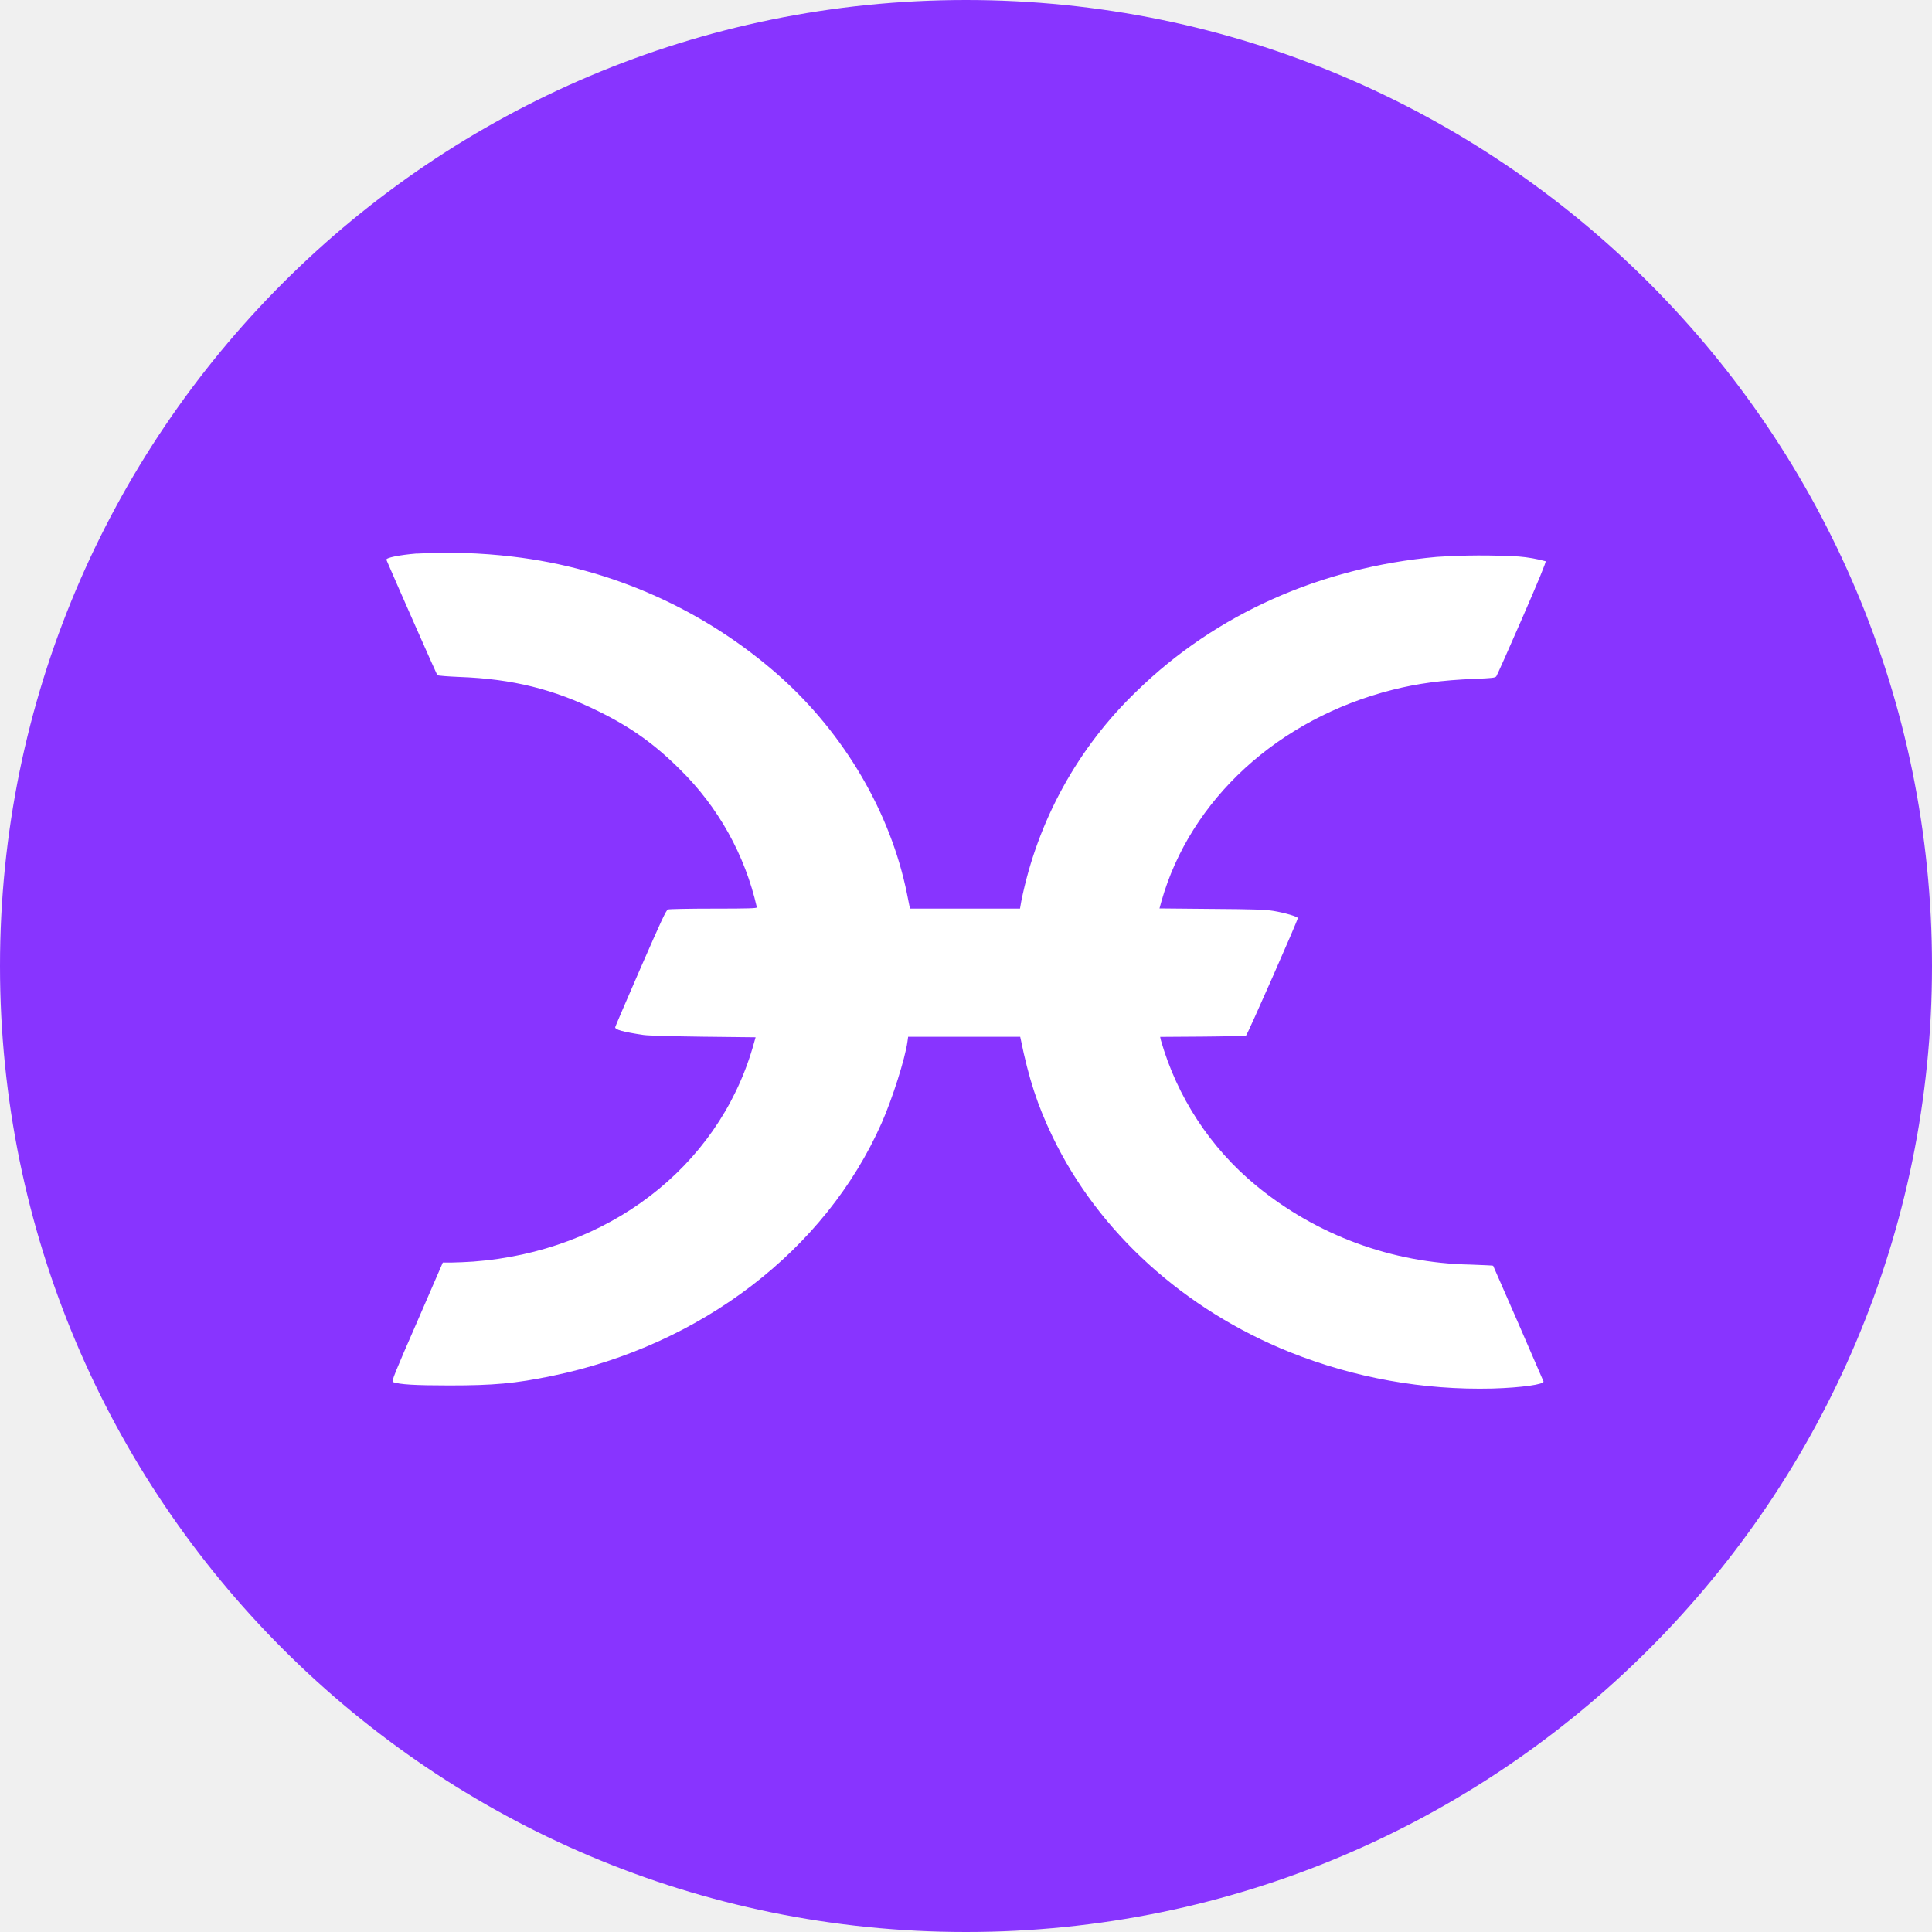
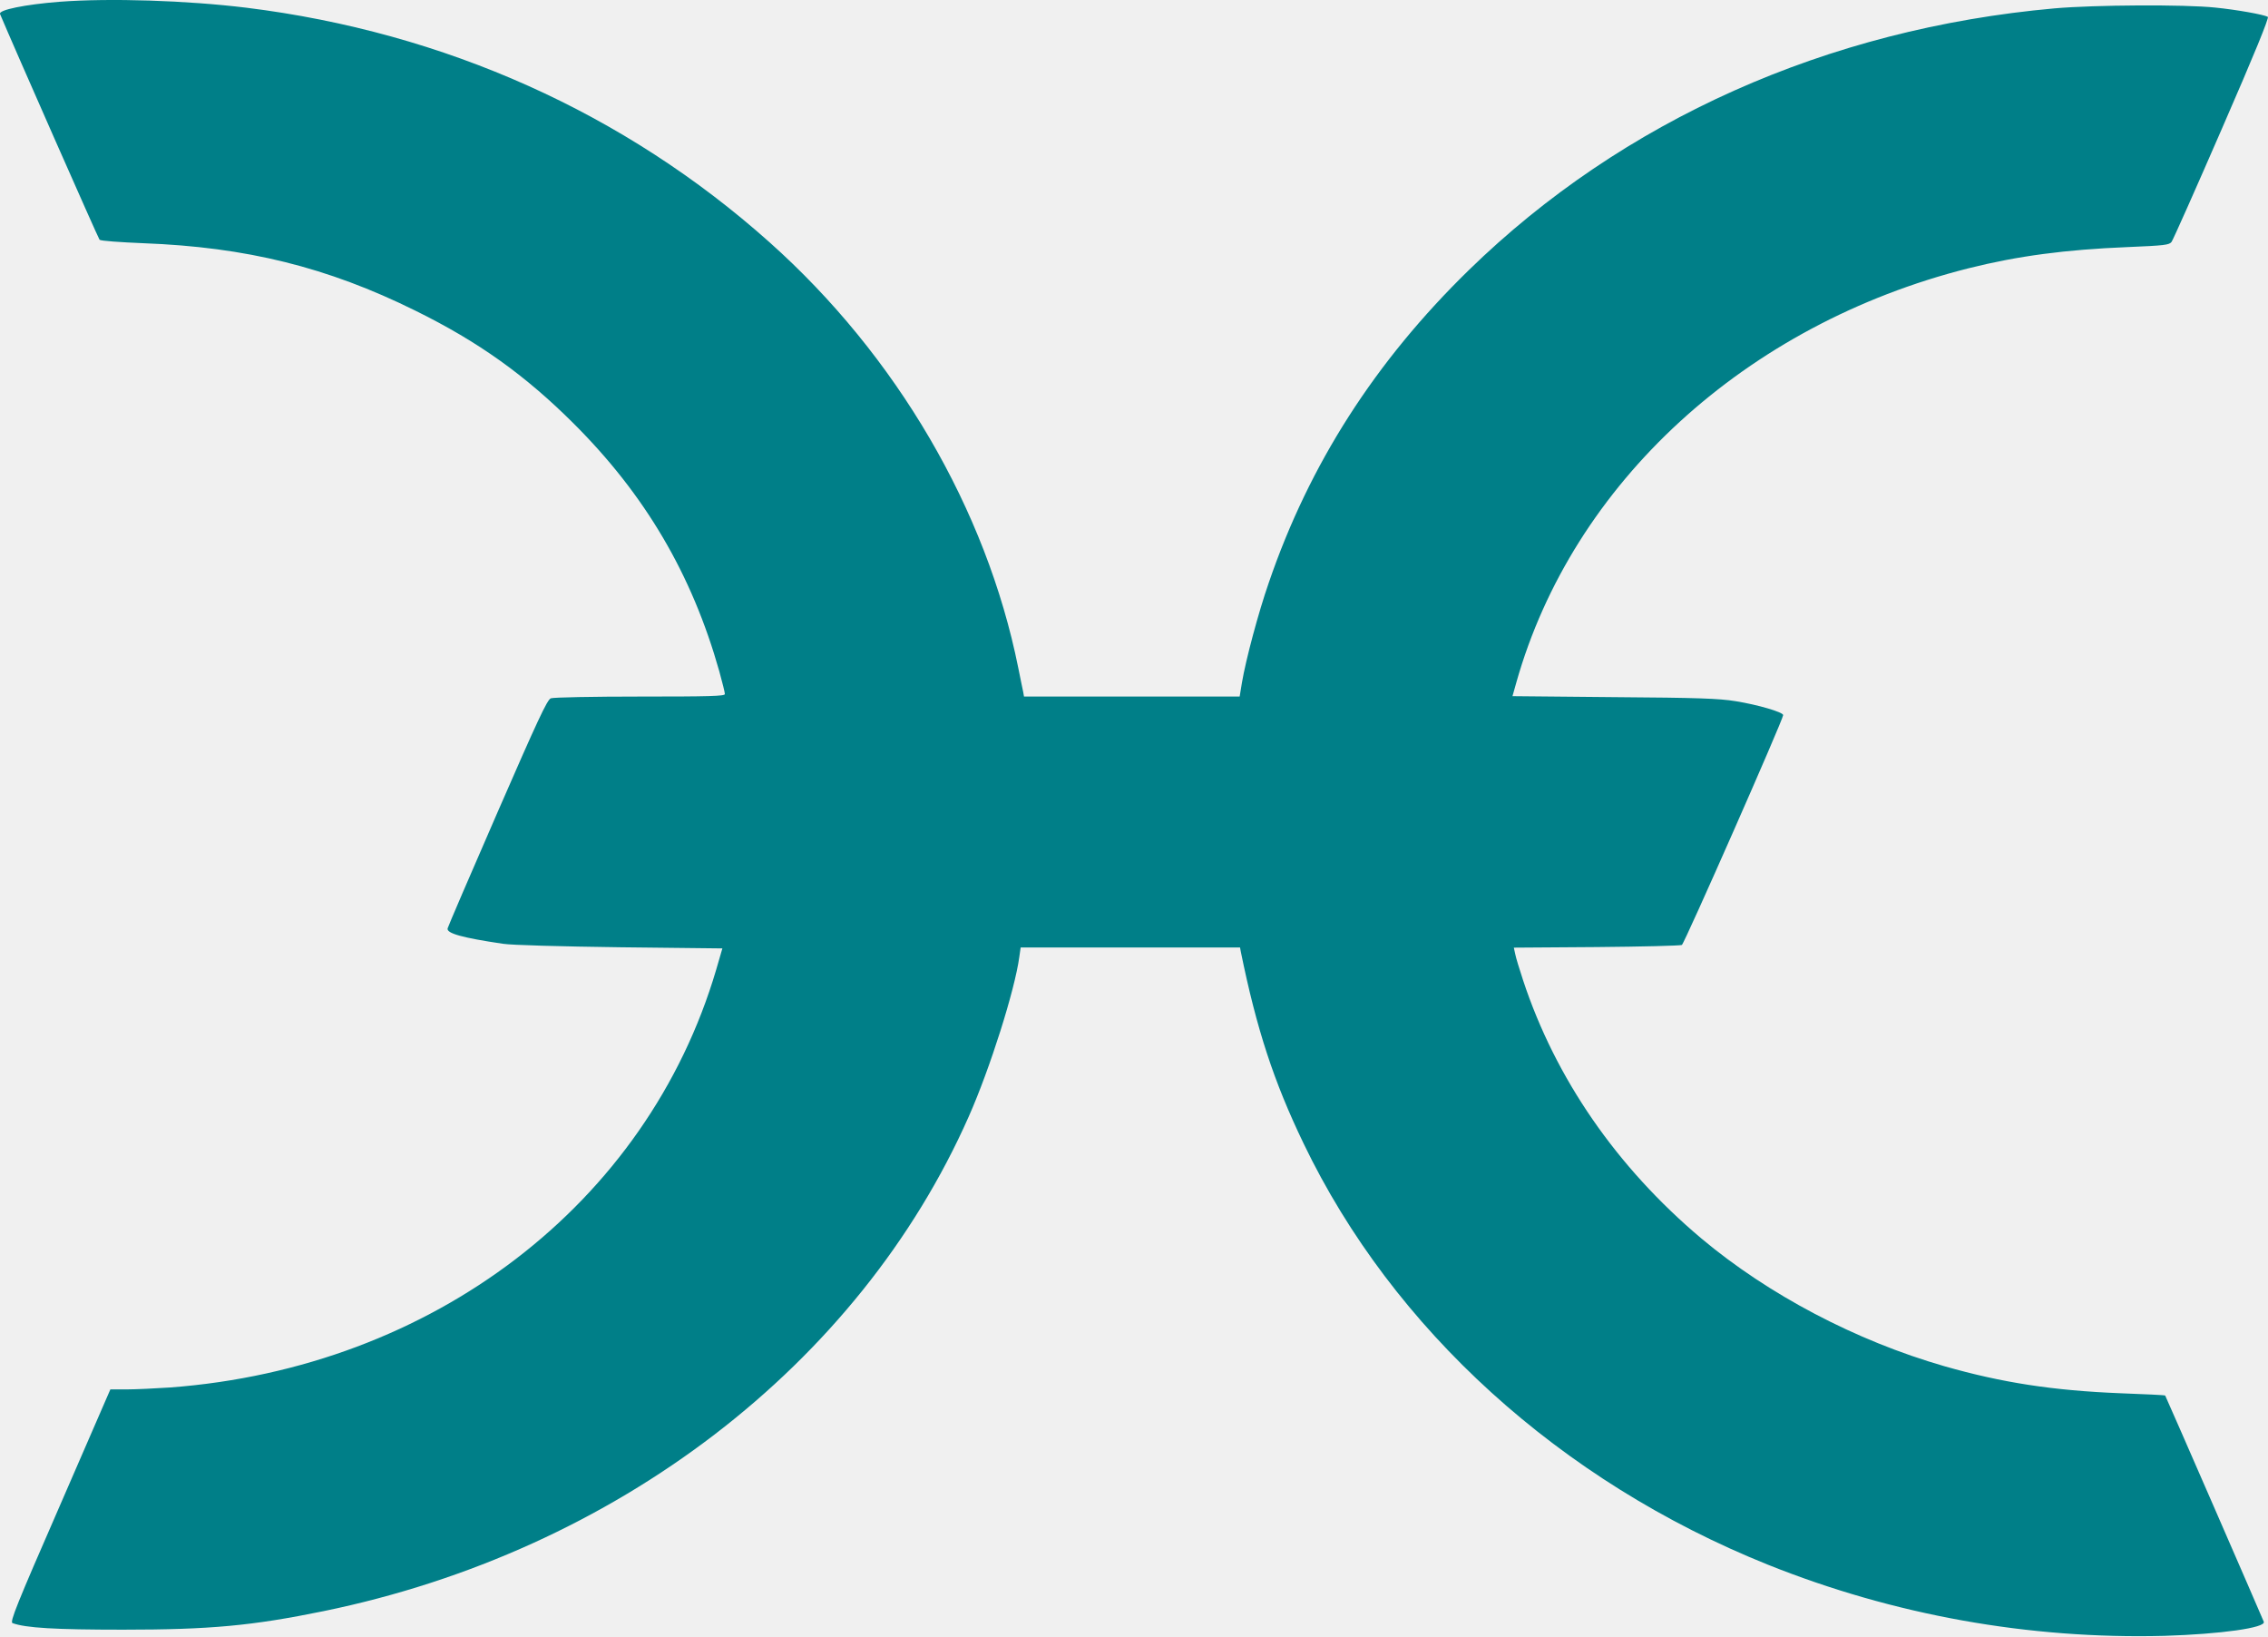
- <svg xmlns="http://www.w3.org/2000/svg" fill="none" viewBox="0 0 20 20">
-   <circle cx="10" cy="10" r="10" fill="#8834ff" />
-   <path fill="#fff" d="M4.314 5.73c-.182.015-.322.044-.314.065.073.173.521 1.188.527 1.194s.11.014.233.019c.543.02.973.126 1.437.356.334.164.581.341.838.597a2.9 2.9 0 0 1 .8 1.432c0 .01-.082.013-.447.013-.248 0-.46.004-.473.009-.02.007-.07.117-.283.604-.143.328-.261.604-.263.613-.007.026.078.05.293.082.044.007.307.014.618.018l.542.006-.032.112c-.366 1.24-1.5 2.106-2.89 2.21a5 5 0 0 1-.229.01h-.087l-.267.616c-.23.526-.266.616-.25.621.07.025.224.035.584.035.459 0 .683-.02 1.061-.098 1.547-.318 2.832-1.302 3.414-2.617.112-.253.244-.67.268-.844l.007-.05h1.16l.005.022c.083.41.174.688.331 1.014.473.984 1.359 1.788 2.457 2.229a5.3 5.3 0 0 0 2.097.376c.3-.009.54-.043.527-.074-.01-.027-.518-1.194-.521-1.197s-.109-.007-.236-.012a3.6 3.6 0 0 1-2.22-.82 3.03 3.03 0 0 1-.984-1.504l-.007-.033.437-.003c.24-.002.444-.007.452-.011.014-.008.536-1.193.536-1.216 0-.015-.132-.054-.251-.074-.088-.014-.2-.018-.643-.021l-.538-.005.02-.073c.298-1.055 1.213-1.893 2.392-2.19.26-.066.514-.1.842-.113.196-.008.22-.011.233-.027.008-.012.129-.282.268-.602q.254-.583.242-.589a1.5 1.5 0 0 0-.278-.049 7 7 0 0 0-.85.004c-1.203.108-2.287.593-3.1 1.385a4.15 4.15 0 0 0-1.2 2.181l-.013.075H9.42l-.005-.024-.026-.13c-.169-.836-.644-1.65-1.316-2.25a5.05 5.05 0 0 0-2.768-1.24 5.7 5.7 0 0 0-.99-.031" />
+ <svg xmlns="http://www.w3.org/2000/svg" viewBox="0 0 1175.48 847.82">
+   <path fill="#007f88" d="M30.73.93C12.93 2.33-.77 5.13 0 7.23c7.1 16.9 51 116.4 51.6 117s10.8 1.3 22.8 1.8c53.2 2 95.3 12.4 140.8 34.9 32.7 16.1 56.9 33.4 82.1 58.5 37.1 37 61.3 78.1 75.5 128.4 1.6 5.8 2.9 11 2.9 11.8 0 1.1-8.1 1.3-43.9 1.3-24.2 0-45 .4-46.3.9-1.9.7-6.9 11.5-27.7 59.2-14 32.1-25.6 59.1-25.8 60-.7 2.6 7.7 4.9 28.7 8 4.3.7 30.1 1.4 60.6 1.8l53.1.6-3.2 11c-35.8 121.4-146.9 206.3-283 216.5-7.7.5-17.8 1-22.5 1h-8.5L31 780.23c-22.5 51.5-26 60.3-24.5 60.8 6.8 2.5 22 3.4 57.2 3.4 45 0 66.9-2 104-9.6 151.5-31.1 277.4-127.5 334.4-256.3 11-24.8 23.9-65.6 26.2-82.7l.7-4.9h113.7l.4 2.2c8.2 40.2 17.1 67.3 32.5 99.3 46.3 96.4 133.1 175.1 240.6 218.3a517.15 517.15 0 0 0 205.5 36.9c29.4-.9 52.8-4.2 51.6-7.3-1-2.6-50.8-116.9-51.1-117.2s-10.6-.7-23.1-1.2c-35.1-1.4-61.5-5.5-91.3-14-45.9-13.2-91.3-37.1-126.1-66.3-43.8-36.9-75.5-82.8-92.3-133.7-1.9-5.8-3.8-11.9-4.1-13.7l-.7-3.2 42.8-.3c23.5-.2 43.5-.7 44.3-1.1 1.3-.7 52.5-116.8 52.5-119.1 0-1.5-12.9-5.3-24.6-7.2-8.6-1.4-19.5-1.8-63-2.1l-52.7-.5 2-7.1c29.2-103.4 118.8-185.5 234.3-214.6 25.5-6.4 50.3-9.7 82.5-11 19.2-.8 21.6-1.1 22.8-2.7.8-1.1 12.6-27.6 26.2-58.9 16.7-38.3 24.4-57.2 23.7-57.7-2.2-1.2-16.2-3.7-27.2-4.8-16-1.7-62.7-1.4-83.3.4-117.8 10.5-224 58-303.6 135.6-48.6 47.4-82.7 100.6-103.7 162-5.4 15.5-11.9 39.9-13.9 51.7l-1.2 7.3H530.73l-.4-2.3c-.3-1.2-1.4-6.9-2.6-12.7-16.5-82-63.1-161.7-128.9-220.4-74.9-66.9-168.3-108.8-271.1-121.53C96.83.23 57-1.07 30.73.93" />
</svg>
